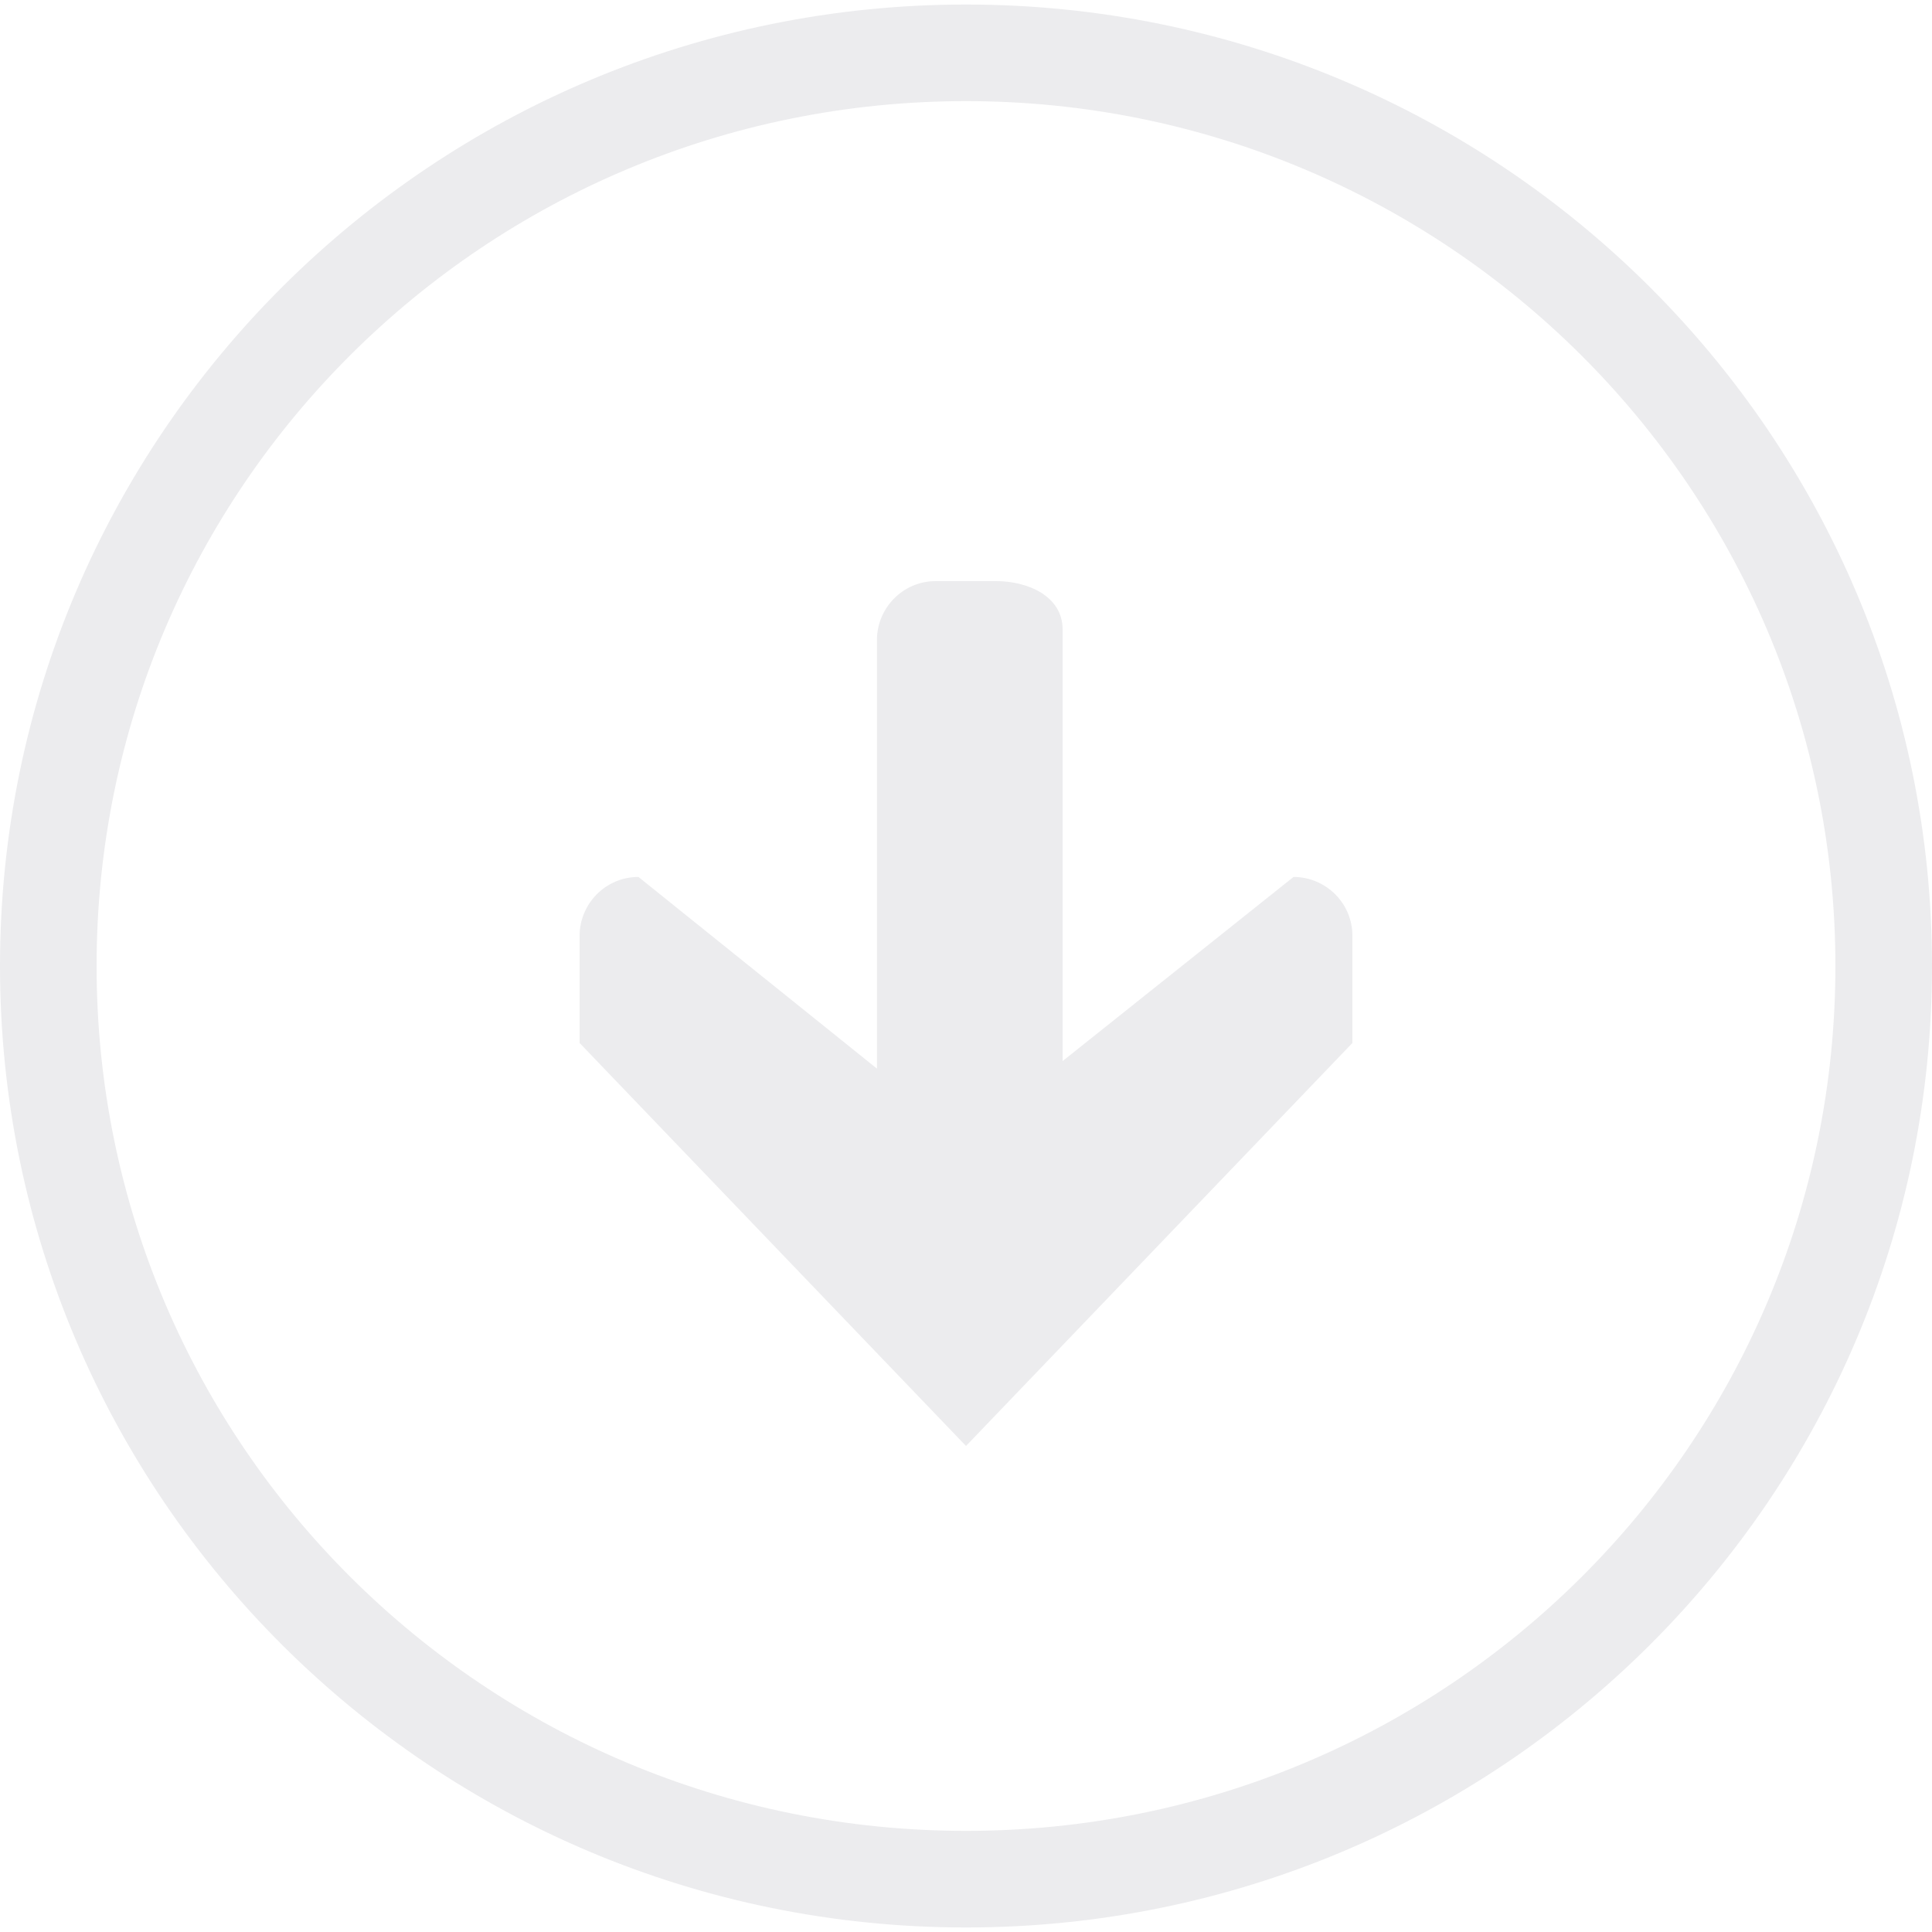
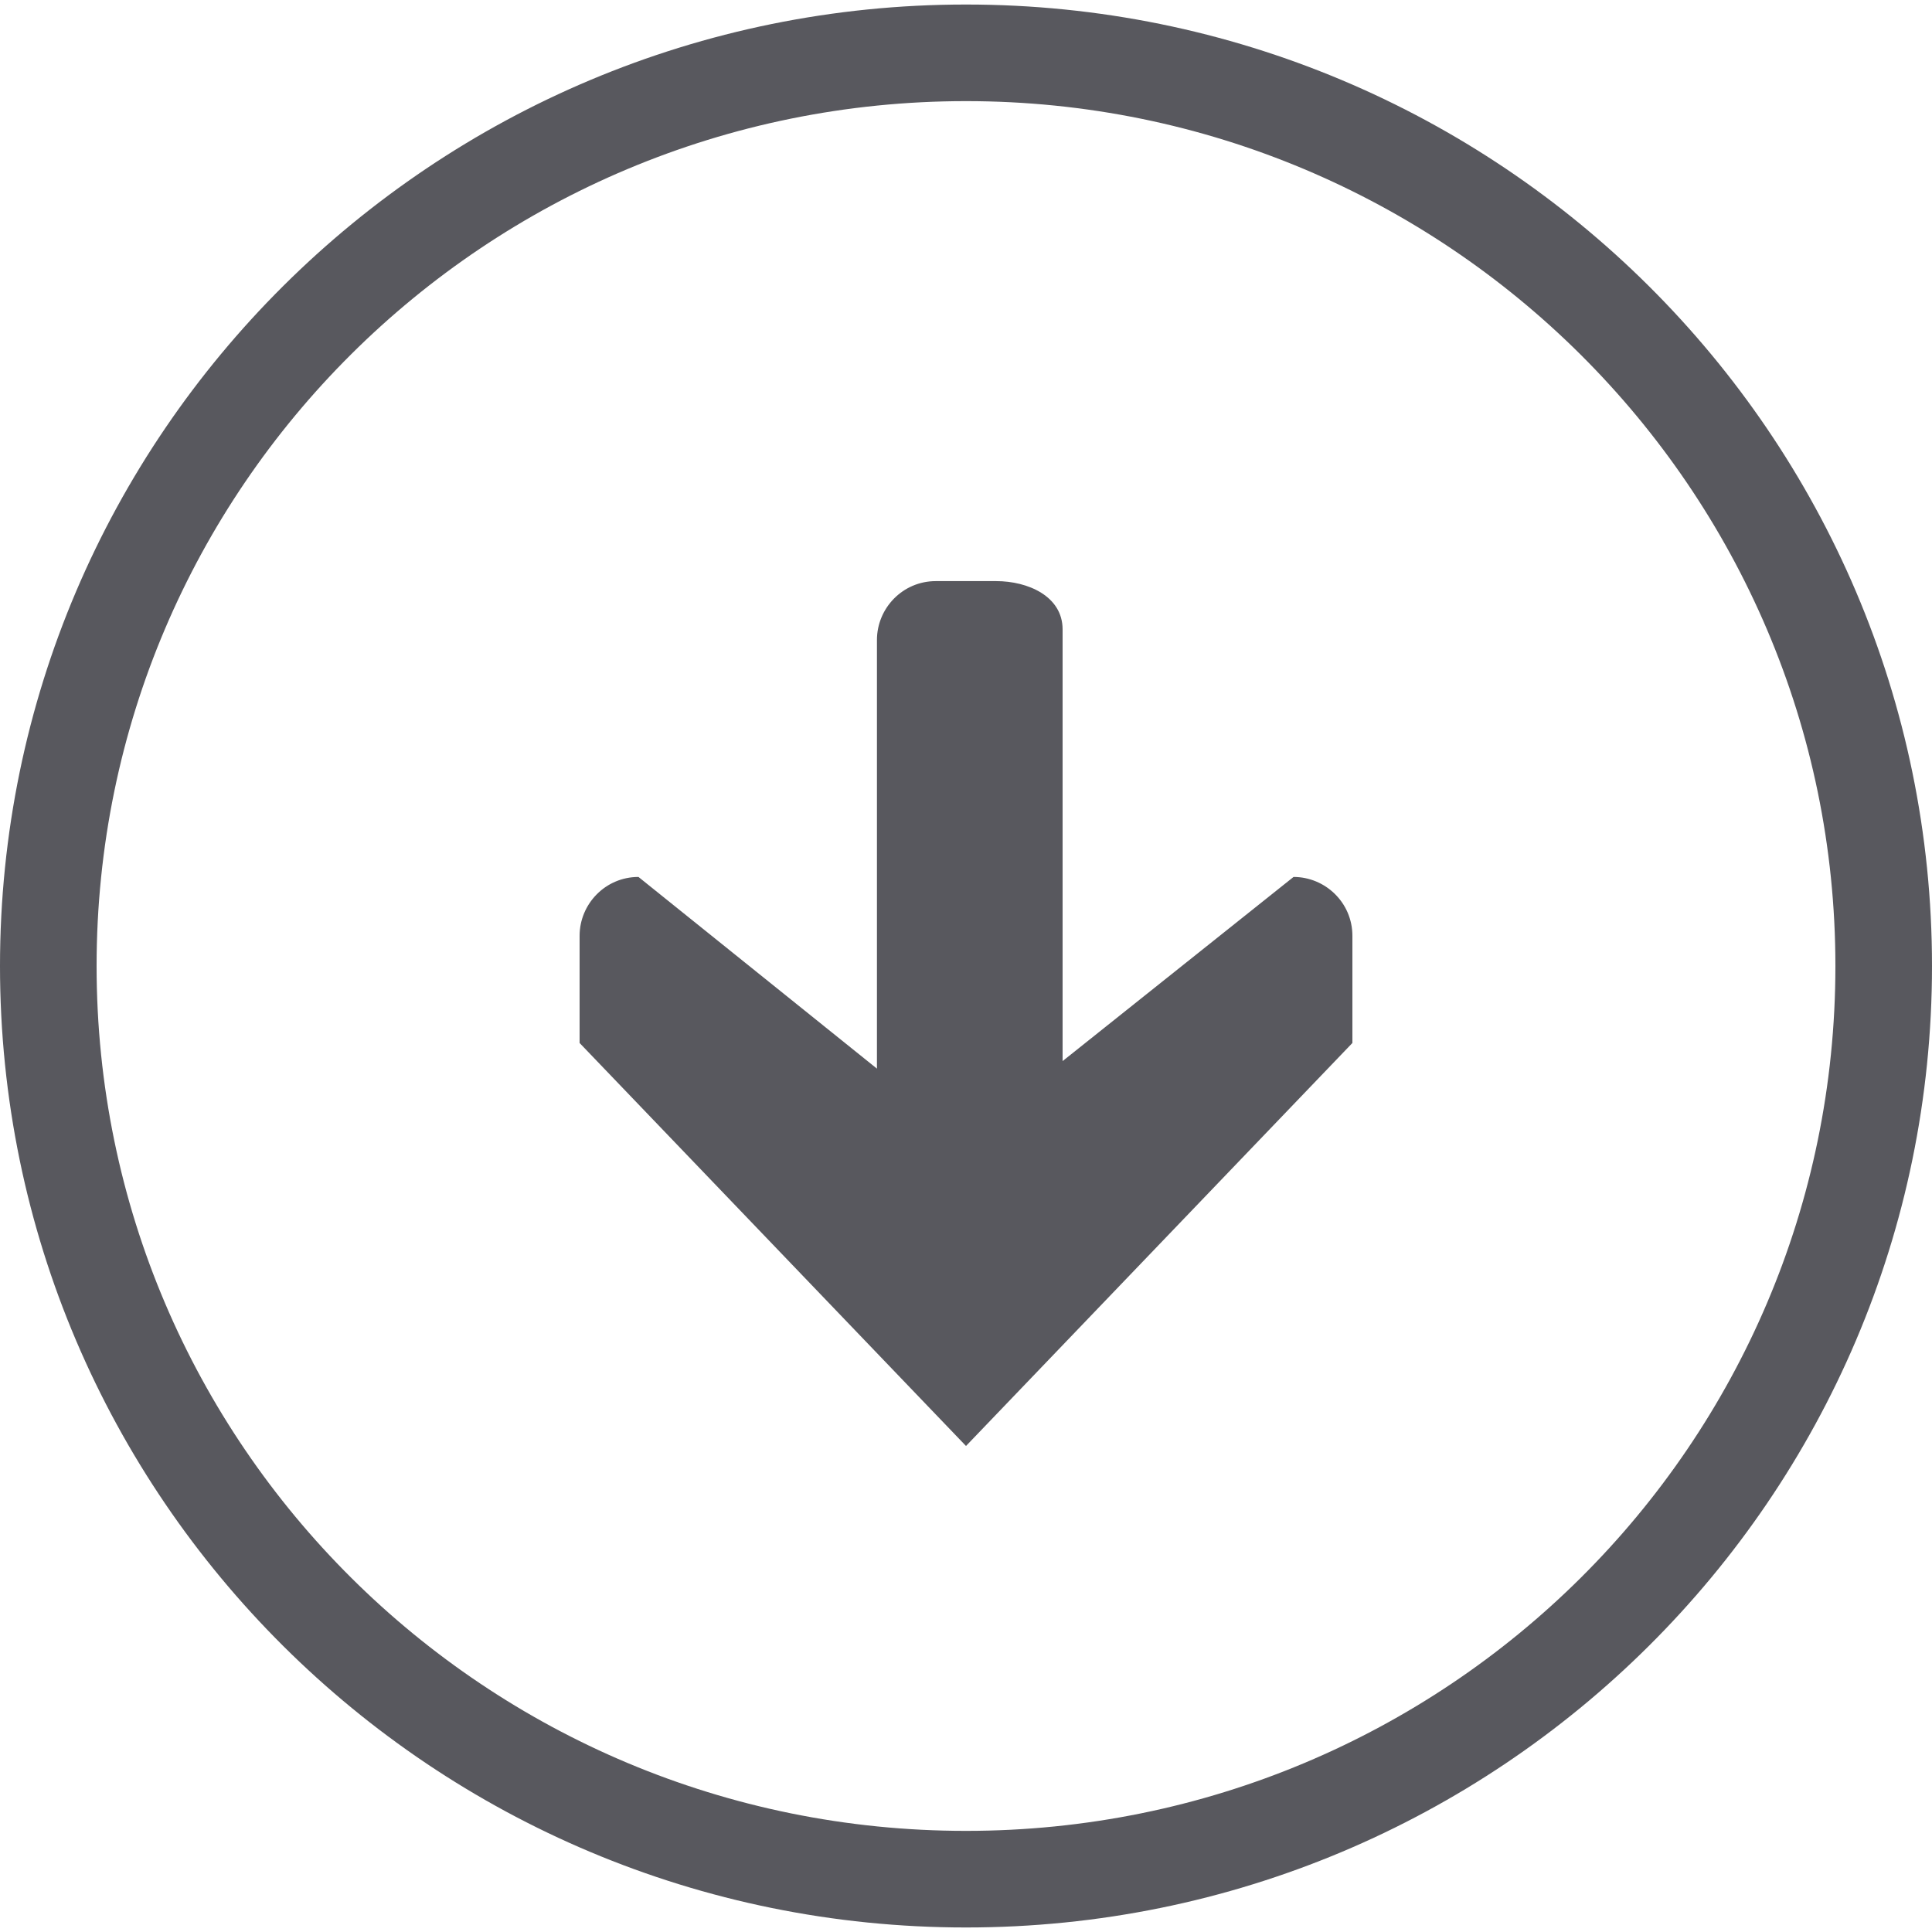
- <svg xmlns="http://www.w3.org/2000/svg" version="1.1" id="icons_1_" x="0px" y="0px" viewBox="0 0 128 128" style="enable-background:new 0 0 128 128;" xml:space="preserve">
+ <svg xmlns="http://www.w3.org/2000/svg" version="1.1" id="icons_1_" x="0px" y="0px" viewBox="0 0 128 128" style="enable-background:new 0 0 128 128; opacity: 0.7" xml:space="preserve">
  <style type="text/css">
	.st0{display:none;}
	.st1{display:inline;}
- 	.st2{fill:#ECECEE;}
+ 	.st2{fill:#111119;}
</style>
  <g id="row2_1_">
    <g id="_x36__3_" class="st0">
      <g id="transparent" class="st1">
        <g>
          <path class="st2" d="M64,0.3C28.7,0.3,0,28.8,0,64c0,35.2,28.7,63.7,64,63.7c35.3,0,64-28.5,64-63.7C128,28.8,99.3,0.3,64,0.3z       M64,121.3C32.2,121.3,6.4,95.7,6.4,64C6.4,32.3,32.2,6.7,64,6.7c12.1,0,23.4,3.7,32.7,10.1c13.7,9.4,23.1,24.5,24.7,41.8      c0,0.5,0.1,9.8,0,10.7C118.7,98.5,94,121.3,64,121.3z M60.8,32.2c-14.5,0-19.1,13.3-19.2,25.5h9.6c-0.2-8.8,0.7-15.9,9.6-15.9      c6.4,0,9.6,2.7,9.6,9.6c0,4.4-3.4,6.6-6.4,9.6c-6.2,6-5.7,10.4-6,18.7h8.4c0.3-7.5,0.2-7.3,6.4-13.9c4.2-4.1,7.1-8.2,7.1-14.5      C80,41.2,74.6,32.2,60.8,32.2z M64.1,86.3c-3.6,0-6.4,2.9-6.4,6.4c0,3.5,2.9,6.4,6.4,6.4c3.6,0,6.4-2.9,6.4-6.4      C70.5,89.1,67.6,86.3,64.1,86.3z" />
        </g>
      </g>
    </g>
    <g id="_x35__3_">
      <g id="down_1_">
        <g>
          <path class="st2" d="M64,0.3C28.7,0.3,0,28.8,0,64s28.7,63.7,64,63.7c35.3,0,64-28.5,64-63.7S99.3,0.3,64,0.3z M64,121.3      C32.2,121.3,6.4,95.7,6.4,64C6.4,32.3,32.2,6.7,64,6.7c31.8,0,57.6,25.7,57.6,57.3C121.6,95.7,95.8,121.3,64,121.3z M85.7,58.1      L70.4,70.3V41.7c0-2.2-2.3-3.2-4.4-3.2H62c-2.2,0-3.9,1.8-3.9,3.9v28.4L42.3,58.1c-2.2,0-3.9,1.8-3.9,3.9v7.1L64,95.8l25.6-26.7      V62C89.6,59.8,87.8,58.1,85.7,58.1z" />
        </g>
      </g>
    </g>
    <g id="_x34__3_" class="st0">
      <g id="up" class="st1">
        <g>
          <path class="st2" d="M64,0.3C28.7,0.3,0,28.8,0,64s28.7,63.7,64,63.7c35.3,0,64-28.5,64-63.7S99.3,0.3,64,0.3z M64,121.3      C32.2,121.3,6.4,95.7,6.4,64C6.4,32.3,32.2,6.7,64,6.7c31.8,0,57.6,25.7,57.6,57.3C121.6,95.7,95.8,121.3,64,121.3z M38.4,58.9      V66c0,2.2,1.8,3.9,3.9,3.9l15.3-12.2v28.7c0,2.2,2.3,3.2,4.4,3.2H66c2.2,0,3.9-1.8,3.9-3.9V57.2l15.8,12.7      c2.2,0,3.9-1.8,3.9-3.9v-7.1L64,32.2L38.4,58.9z" />
        </g>
      </g>
    </g>
    <g id="_x33__3_" class="st0">
      <g id="right_1_" class="st1">
        <g>
          <path class="st2" d="M64,0.3C28.8,0.3,0.3,28.8,0.3,64c0,35.2,28.5,63.7,63.7,63.7c35.2,0,63.7-28.5,63.7-63.7      C127.7,28.8,99.2,0.3,64,0.3z M64,121.3C32.3,121.3,6.7,95.7,6.7,64C6.7,32.3,32.3,6.7,64,6.7c31.7,0,57.3,25.7,57.3,57.3      C121.3,95.7,95.7,121.3,64,121.3z M62,38.5c-2.2,0-3.9,1.8-3.9,3.9l12.2,15.2H41.7c-2.2,0-3.2,2.2-3.2,4.4V66      c0,2.2,1.8,3.9,3.9,3.9h28.4L58.1,85.6c0,2.2,1.8,3.9,3.9,3.9h7.1L95.8,64L69.1,38.5H62z" />
        </g>
      </g>
    </g>
    <g id="_x32__4_" class="st0">
      <g id="left_1_" class="st1">
        <g>
          <path class="st2" d="M64,0.3C28.7,0.3,0,28.8,0,64c0,35.2,28.7,63.7,64,63.7c35.3,0,64-28.5,64-63.7C128,28.8,99.3,0.3,64,0.3z       M64,121.3C32.2,121.3,6.4,95.7,6.4,64C6.4,32.3,32.2,6.7,64,6.7c31.8,0,57.6,25.7,57.6,57.3C121.6,95.7,95.8,121.3,64,121.3z       M86.4,57.6H57.6l12.3-15.2c0-2.2-1.8-3.9-3.9-3.9h-7.1L32,64l26.8,25.5H66c2.2,0,3.9-1.8,3.9-3.9L57.1,69.9h28.6      c2.2,0,3.9-1.8,3.9-3.9V62C89.6,59.9,88.6,57.6,86.4,57.6z" />
        </g>
      </g>
    </g>
    <g id="_x31__4_" class="st0">
      <g id="left_3_" class="st1">
        <g>
          <path class="st2" d="M64,0.3C28.7,0.3,0,28.8,0,64c0,35.2,28.7,63.7,64,63.7c35.3,0,64-28.5,64-63.7C128,28.8,99.3,0.3,64,0.3z       M64,121.3C32.2,121.3,6.4,95.7,6.4,64C6.4,32.3,32.2,6.7,64,6.7c31.8,0,57.6,25.7,57.6,57.3C121.6,95.7,95.8,121.3,64,121.3z       M65.3,38.5L41.6,64l23.6,25.5h13.5L54.4,64l24.4-25.5H65.3z" />
        </g>
      </g>
    </g>
  </g>
  <g id="row1_1_" class="st0">
    <g id="_x36__2_" class="st1">
      <g id="plus_transparent">
        <g>
          <path class="st2" d="M64,0.3C28.7,0.3,0,28.8,0,64c0,35.2,28.7,63.7,64,63.7c35.3,0,64-28.5,64-63.7C128,28.8,99.3,0.3,64,0.3z       M64,121.3C32.2,121.3,6.4,95.7,6.4,64C6.4,32.3,32.2,6.7,64,6.7c31.8,0,57.6,25.7,57.6,57.3C121.6,95.7,95.8,121.3,64,121.3z       M84.8,60.8H70.4V46.5c0-2.6-2.2-4.8-4.8-4.8c-2.7,0-4.8,2.1-4.8,4.8v14.3H46.4c-2.7,0-4.8,2.1-4.8,4.8c0,2.6,2.1,4.8,4.8,4.8      h14.4v14.3c0,2.6,2.1,4.8,4.8,4.8c2.6,0,4.8-2.1,4.8-4.8V70.4h14.4c2.6,0,4.8-2.1,4.8-4.8C89.6,63,87.5,60.8,84.8,60.8z" />
        </g>
      </g>
    </g>
    <g id="_x35__2_" class="st1">
      <g id="error_transparent_copy">
        <g>
          <path class="st2" d="M64,0.3C28.7,0.3,0,28.8,0,64c0,35.2,28.7,63.7,64,63.7c35.3,0,64-28.5,64-63.7C128,28.8,99.3,0.3,64,0.3z       M64,121.3C32.2,121.3,6.4,95.7,6.4,64C6.4,32.3,32.2,6.7,64,6.7c31.8,0,57.6,25.7,57.6,57.3C121.6,95.7,95.8,121.3,64,121.3z       M87.2,44.5c-0.9-0.9-2.3-0.9-3.2,0L55.2,73.2L41.4,59.5c-0.9-0.9-2.3-0.9-3.2,0l-4.8,4.8c-0.9,0.9-0.9,2.3,0,3.2l15.3,15.3      c0,0,0,0,0,0l3.3,3.3l0.8,0.8l0,0l0.7,0.7c0.9,0.9,2.3,0.9,3.2,0L92,52.5c0.9-0.9,0.9-2.3,0-3.2L87.2,44.5z" />
        </g>
      </g>
    </g>
    <g id="_x34__2_" class="st1">
      <g id="error_transparent">
        <g>
          <path class="st2" d="M64,0.3C28.7,0.3,0,28.8,0,64c0,35.2,28.7,63.7,64,63.7c35.3,0,64-28.5,64-63.7C128,28.8,99.3,0.3,64,0.3z       M64,121.3C32.2,121.3,6.4,95.7,6.4,64C6.4,32.3,32.2,6.7,64,6.7c31.8,0,57.6,25.7,57.6,57.3C121.6,95.7,95.8,121.3,64,121.3z       M85.9,48.1L81,43.3c-0.9-0.9-2.3-0.9-3.2,0L64,57L50.2,43.3c-0.9-0.9-2.3-0.9-3.2,0l-4.9,4.8c-0.9,0.9-0.9,2.3,0,3.2L55.9,65      L42.1,78.8c-0.9,0.9-0.9,2.3,0,3.2l4.9,4.8c0.9,0.9,2.3,0.9,3.2,0L64,73.1l13.8,13.7c0.9,0.9,2.3,0.9,3.2,0l4.9-4.8      c0.9-0.9,0.9-2.3,0-3.2L72.1,65l13.8-13.7C86.8,50.4,86.8,49,85.9,48.1z" />
        </g>
      </g>
    </g>
    <g id="_x33__2_" class="st1">
      <g id="alert_transparent">
        <g>
          <path class="st2" d="M64,32.2c-4.4,0-8,3.3-8,7.3v24.8c0,4.1,3.6,7.3,8,7.3s8-3.3,8-7.3V39.5C72,35.4,68.4,32.2,64,32.2z       M64,0.3C28.7,0.3,0,28.8,0,64c0,35.2,28.7,63.7,64,63.7c35.3,0,64-28.5,64-63.7C128,28.8,99.3,0.3,64,0.3z M64,121.3      C32.2,121.3,6.4,95.7,6.4,64C6.4,32.3,32.2,6.7,64,6.7c31.8,0,57.6,25.7,57.6,57.3C121.6,95.7,95.8,121.3,64,121.3z M64,81.2      c-4.4,0-8,3.3-8,7.3s3.6,7.3,8,7.3s8-3.3,8-7.3S68.4,81.2,64,81.2z" />
        </g>
      </g>
    </g>
    <g id="_x32__3_" class="st1">
      <g id="minus_transparent">
        <g>
          <path class="st2" d="M64,0.3C28.7,0.3,0,28.8,0,64c0,35.2,28.7,63.7,64,63.7c35.3,0,64-28.5,64-63.7C128,28.8,99.3,0.3,64,0.3z       M64,121.3C32.2,121.3,6.4,95.7,6.4,64C6.4,32.3,32.2,6.7,64,6.7c31.8,0,57.6,25.7,57.6,57.3C121.6,95.7,95.8,121.3,64,121.3z       M81.6,60.8H43.2c-2.7,0-4.8,2.1-4.8,4.8c0,2.6,2.2,4.8,4.8,4.8h38.4c2.6,0,4.8-2.1,4.8-4.8C86.4,63,84.3,60.8,81.6,60.8z" />
        </g>
      </g>
    </g>
    <g id="_x31__3_" class="st1">
      <g id="_x32__2_">
        <g>
          <path class="st2" d="M64,0C28.7,0,0,28.7,0,64s28.7,64,64,64c35.3,0,64-28.7,64-64S99.3,0,64,0z M64,121.6      C32.2,121.6,6.4,95.8,6.4,64S32.2,6.4,64,6.4c31.8,0,57.6,25.8,57.6,57.6S95.8,121.6,64,121.6z M49.2,38.4L73.6,64L49.2,89.6      h13.5L86.4,64L62.7,38.4H49.2z" />
        </g>
      </g>
    </g>
  </g>
</svg>
